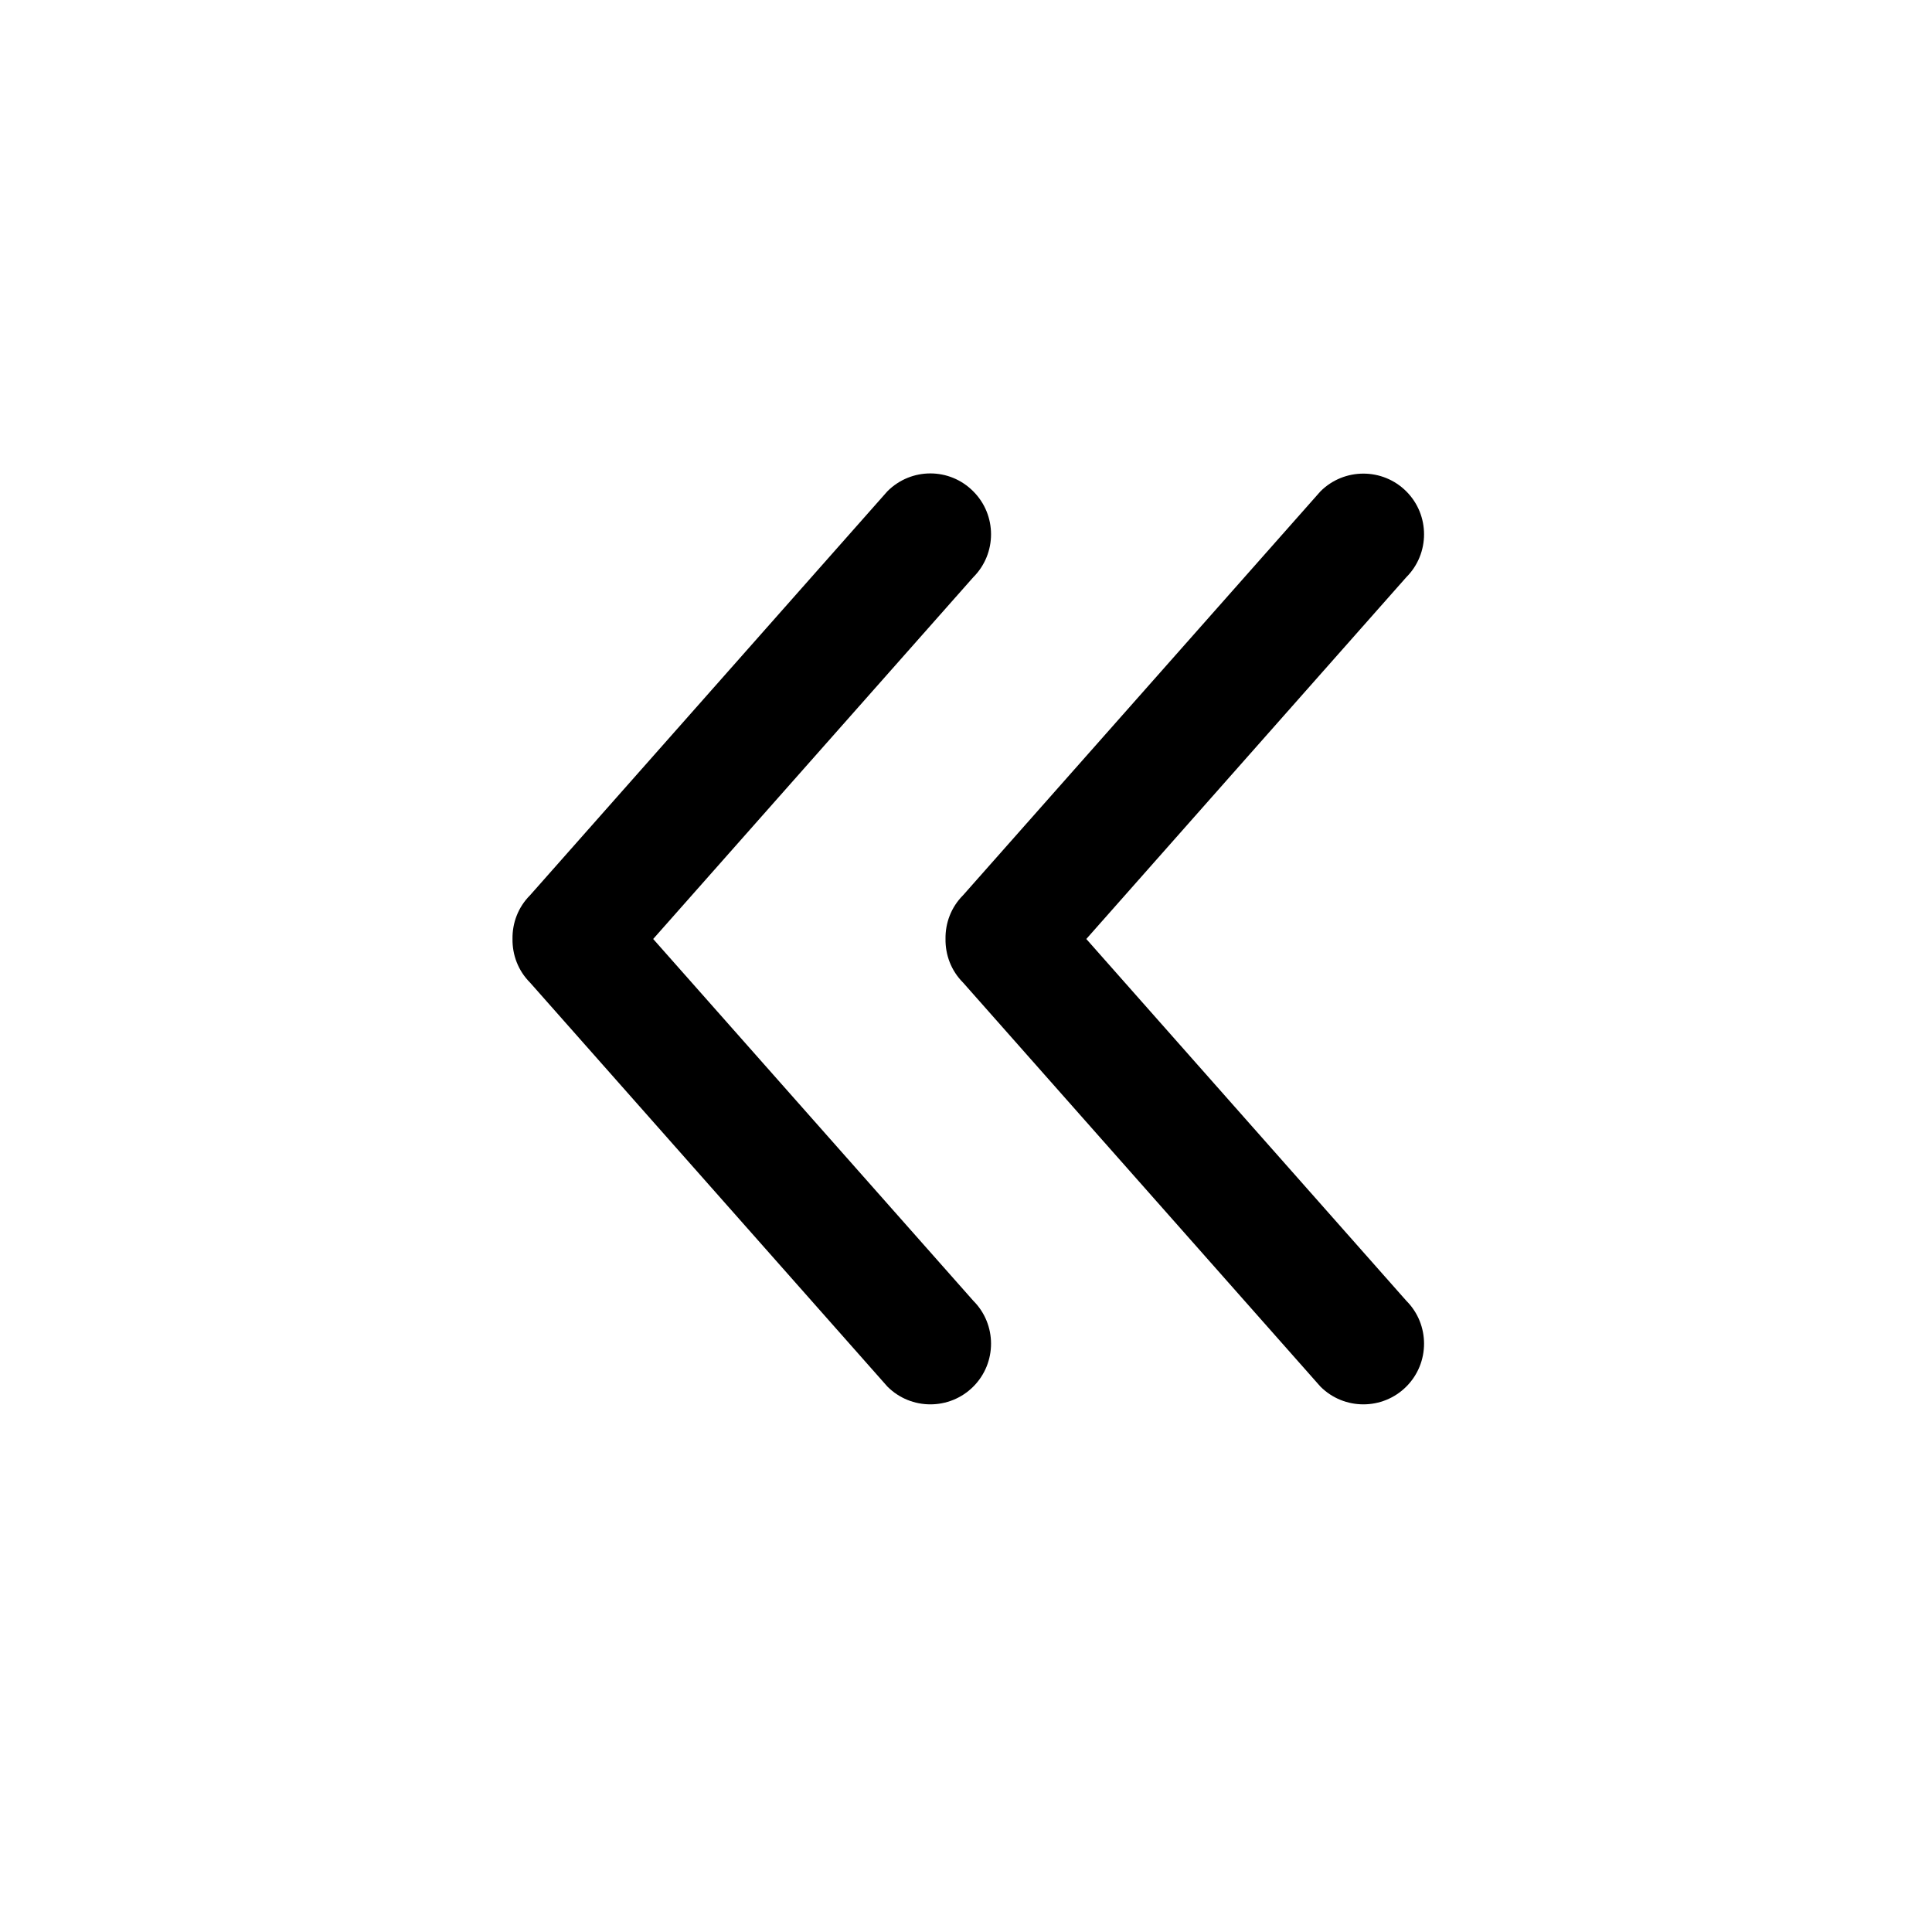
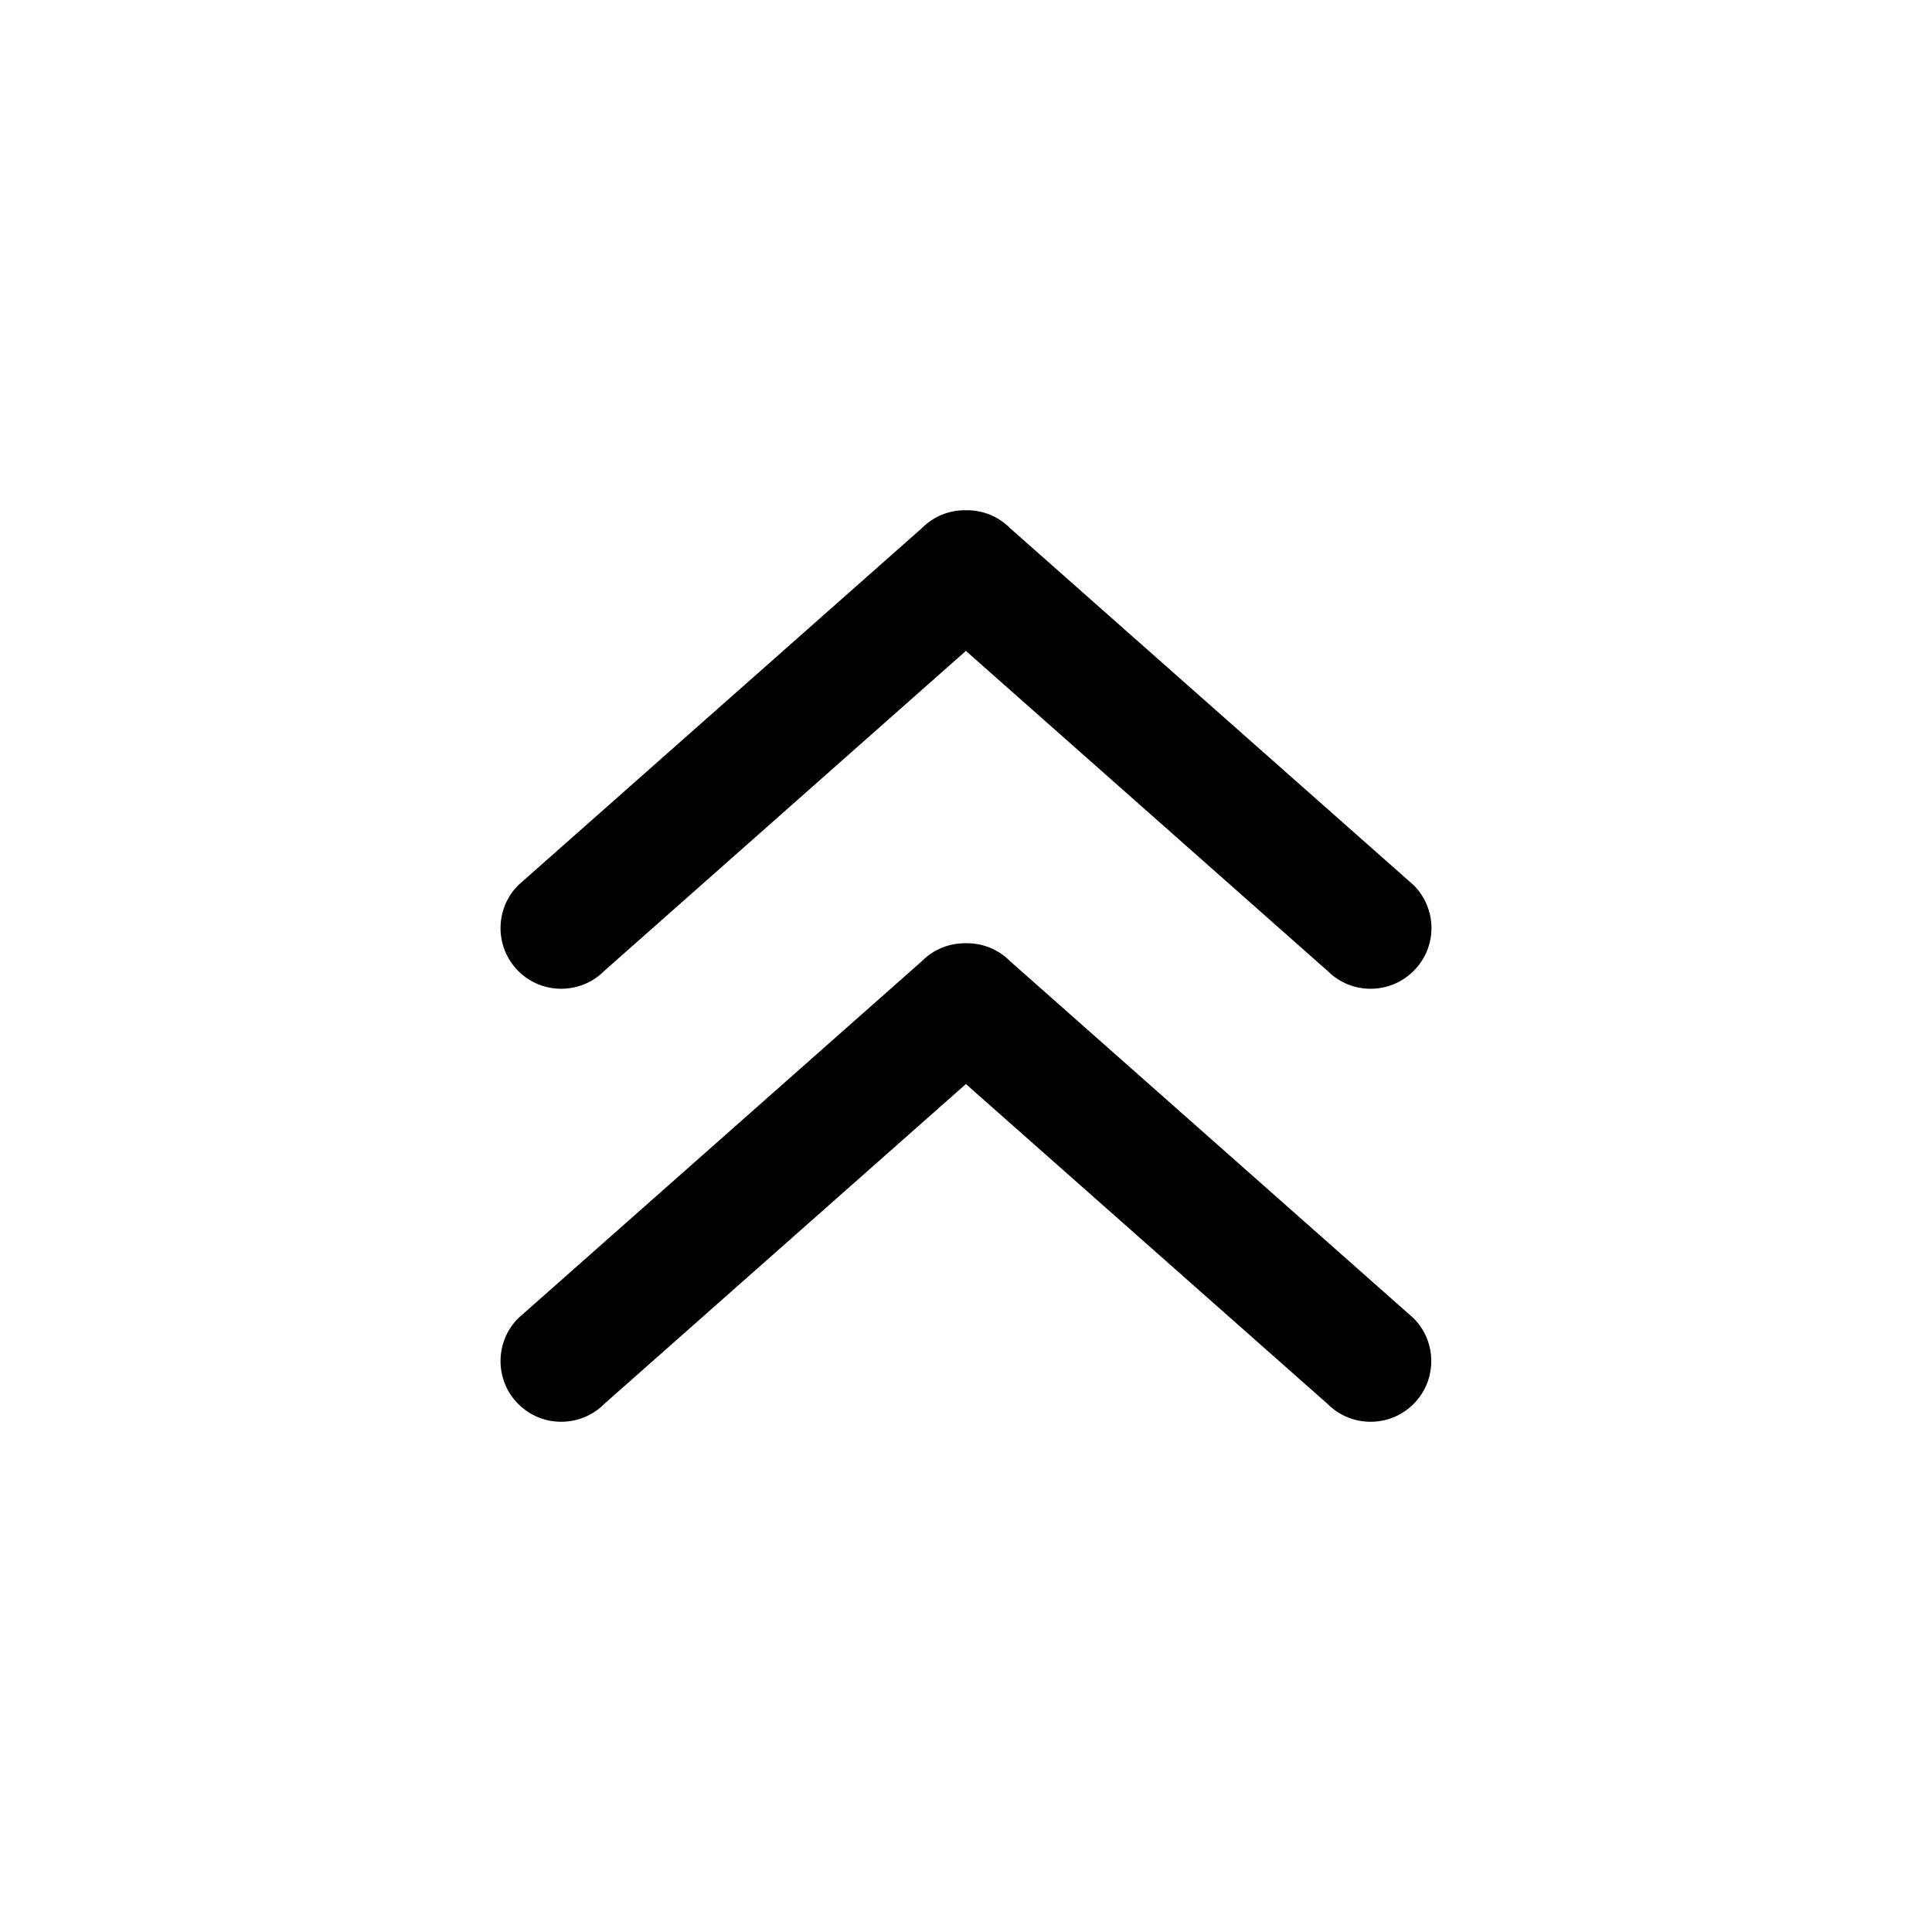
<svg xmlns="http://www.w3.org/2000/svg" width="32" height="32" viewBox="0 0 32 32" fill="#000000" version="1.1" id="svg6">
  <defs id="defs10" />
-   <g id="g4" transform="rotate(-90,16.03762,15.55094)">
+   <g id="g4" transform="translate(-0.03762622,0.4490597)">
    <path d="M 23.452,14.212 16.762,8.294 C 16.562,8.094 16.3,7.998 16.038,8.002 15.774,7.998 15.512,8.094 15.312,8.294 l -6.69,5.918 c -0.392,0.392 -0.392,1.03 0,1.422 0.392,0.392 1.03,0.392 1.422,0 l 5.992,-5.302 5.992,5.302 c 0.392,0.392 1.03,0.392 1.422,0 0.396,-0.392 0.396,-1.028 0.002,-1.422 z m -6.69,1.254 c -0.2,-0.2 -0.462,-0.296 -0.724,-0.292 -0.264,-0.004 -0.526,0.092 -0.726,0.292 l -6.69,5.918 c -0.392,0.392 -0.392,1.03 0,1.422 0.392,0.392 1.03,0.392 1.422,0 l 5.992,-5.3 5.992,5.3 c 0.392,0.392 1.03,0.392 1.422,0 0.392,-0.392 0.392,-1.03 0,-1.422 z" id="path2" />
  </g>
</svg>
